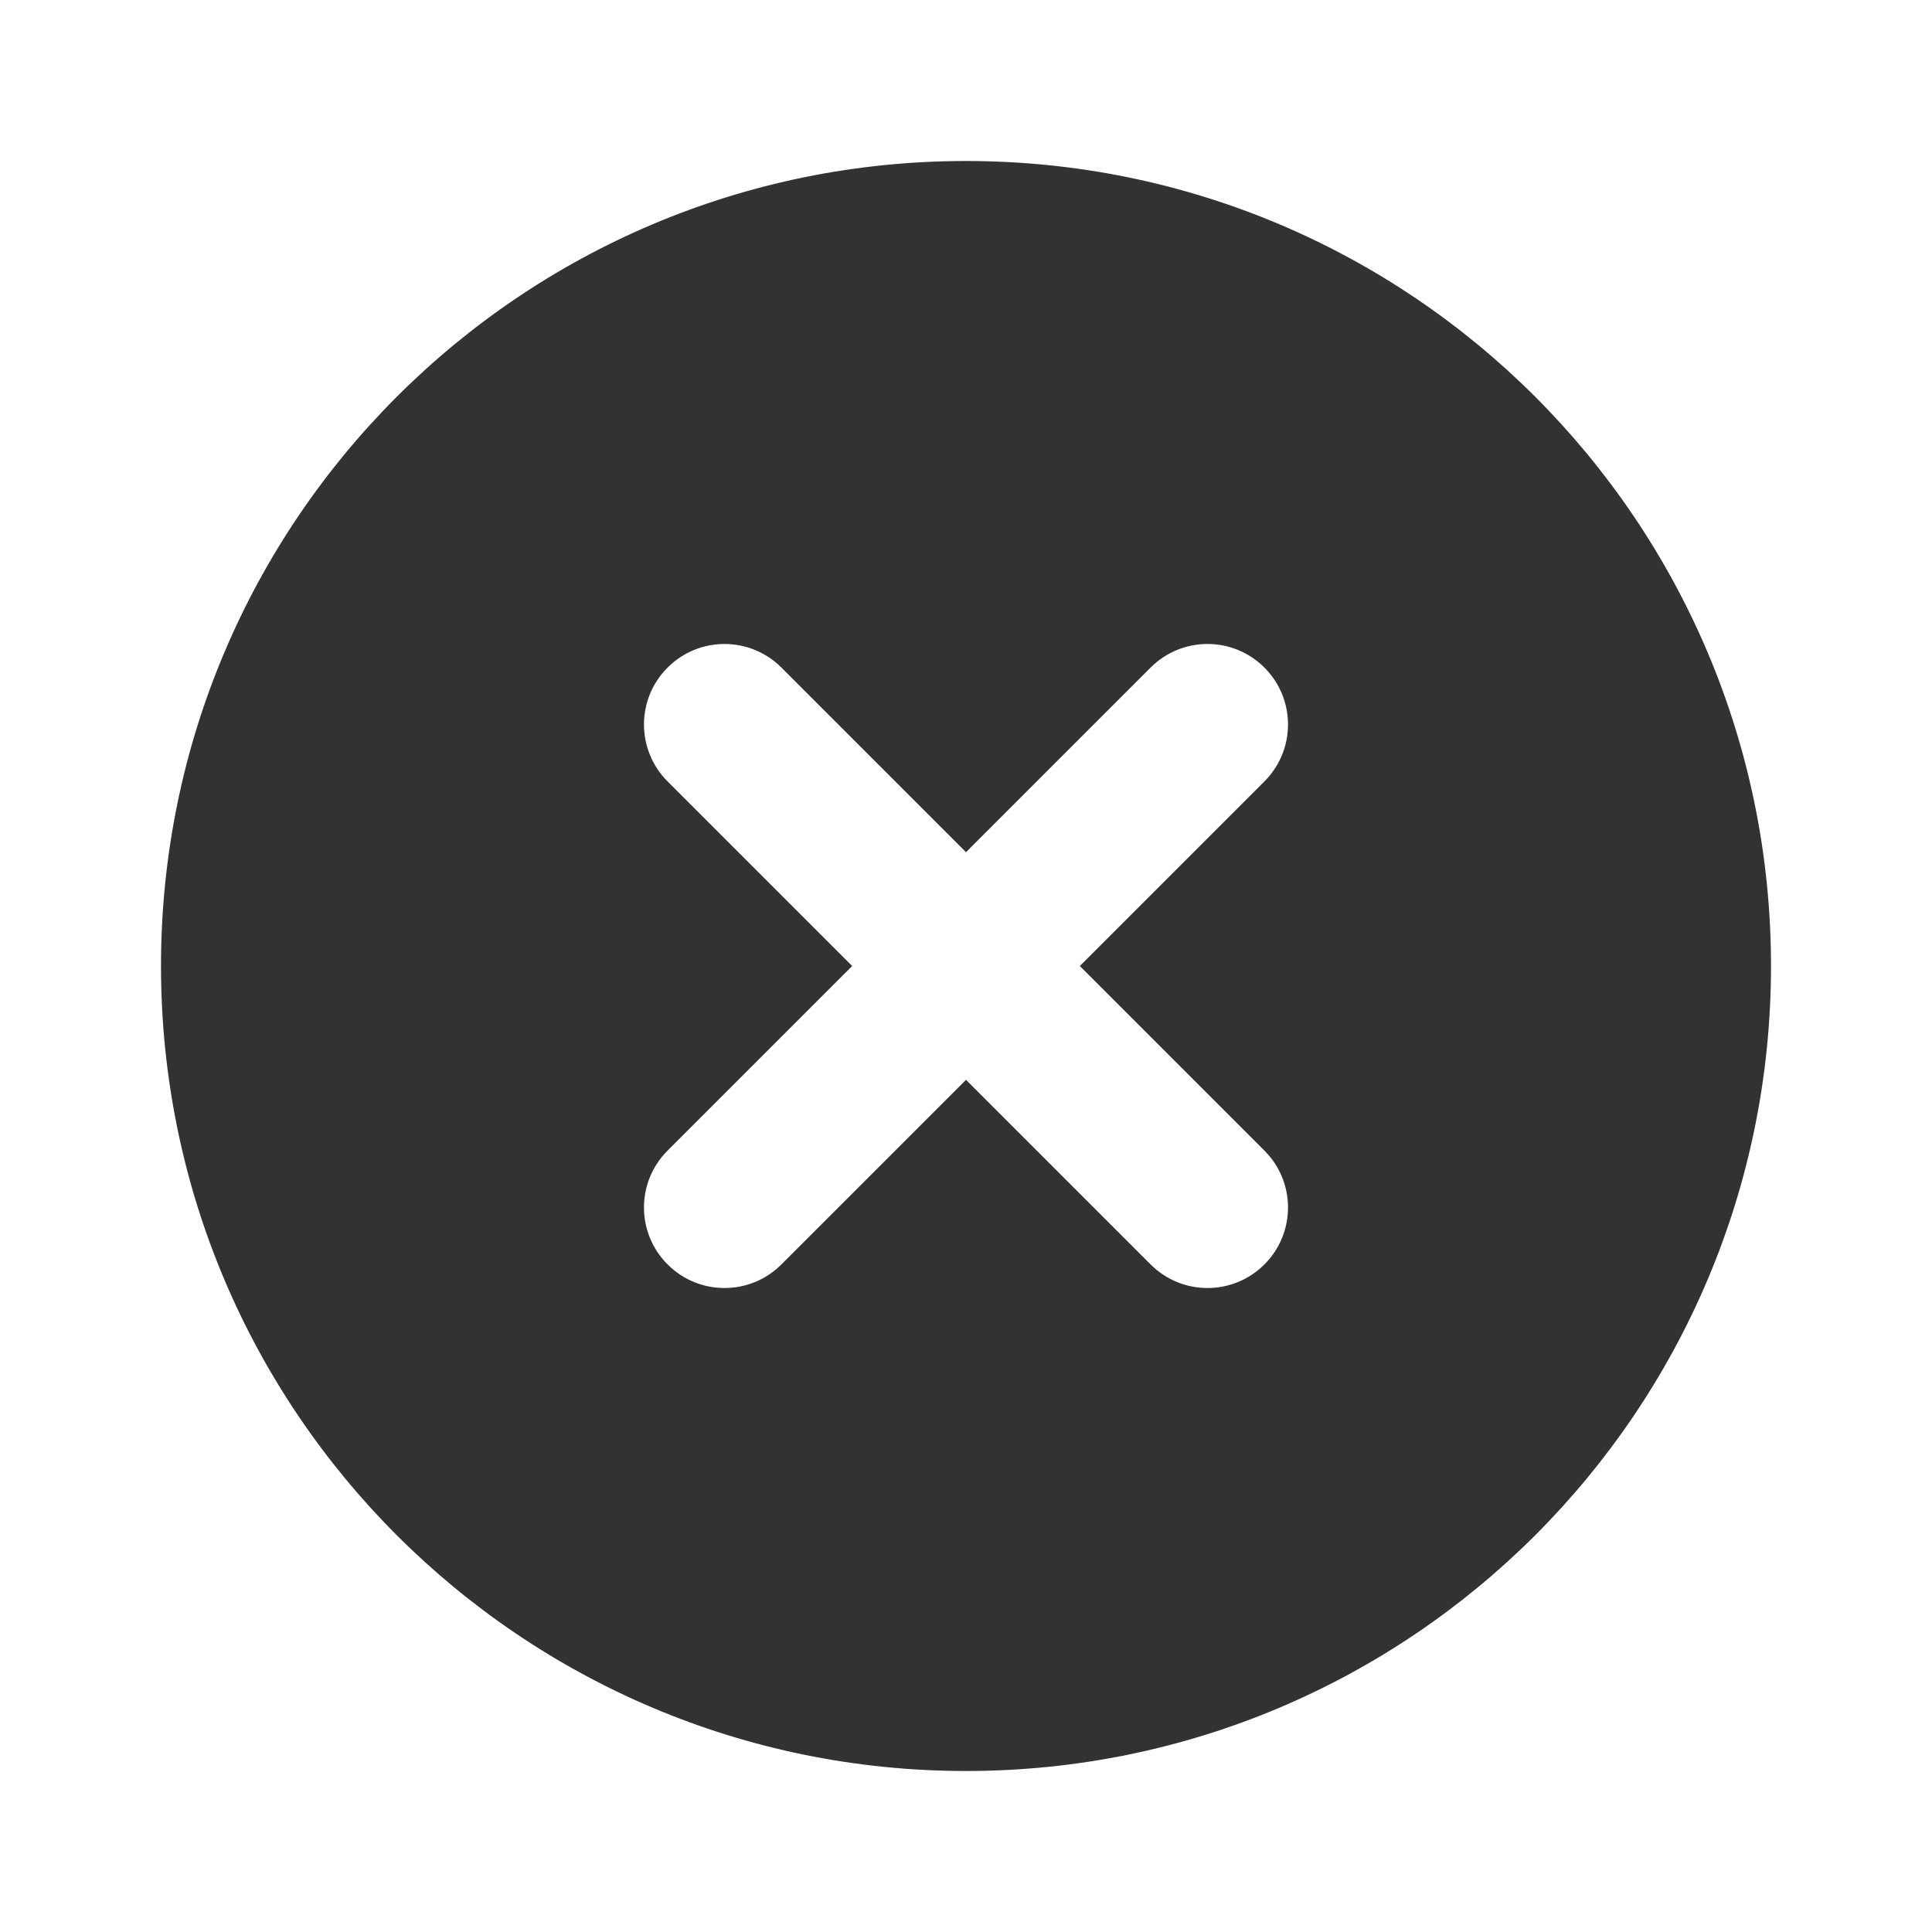
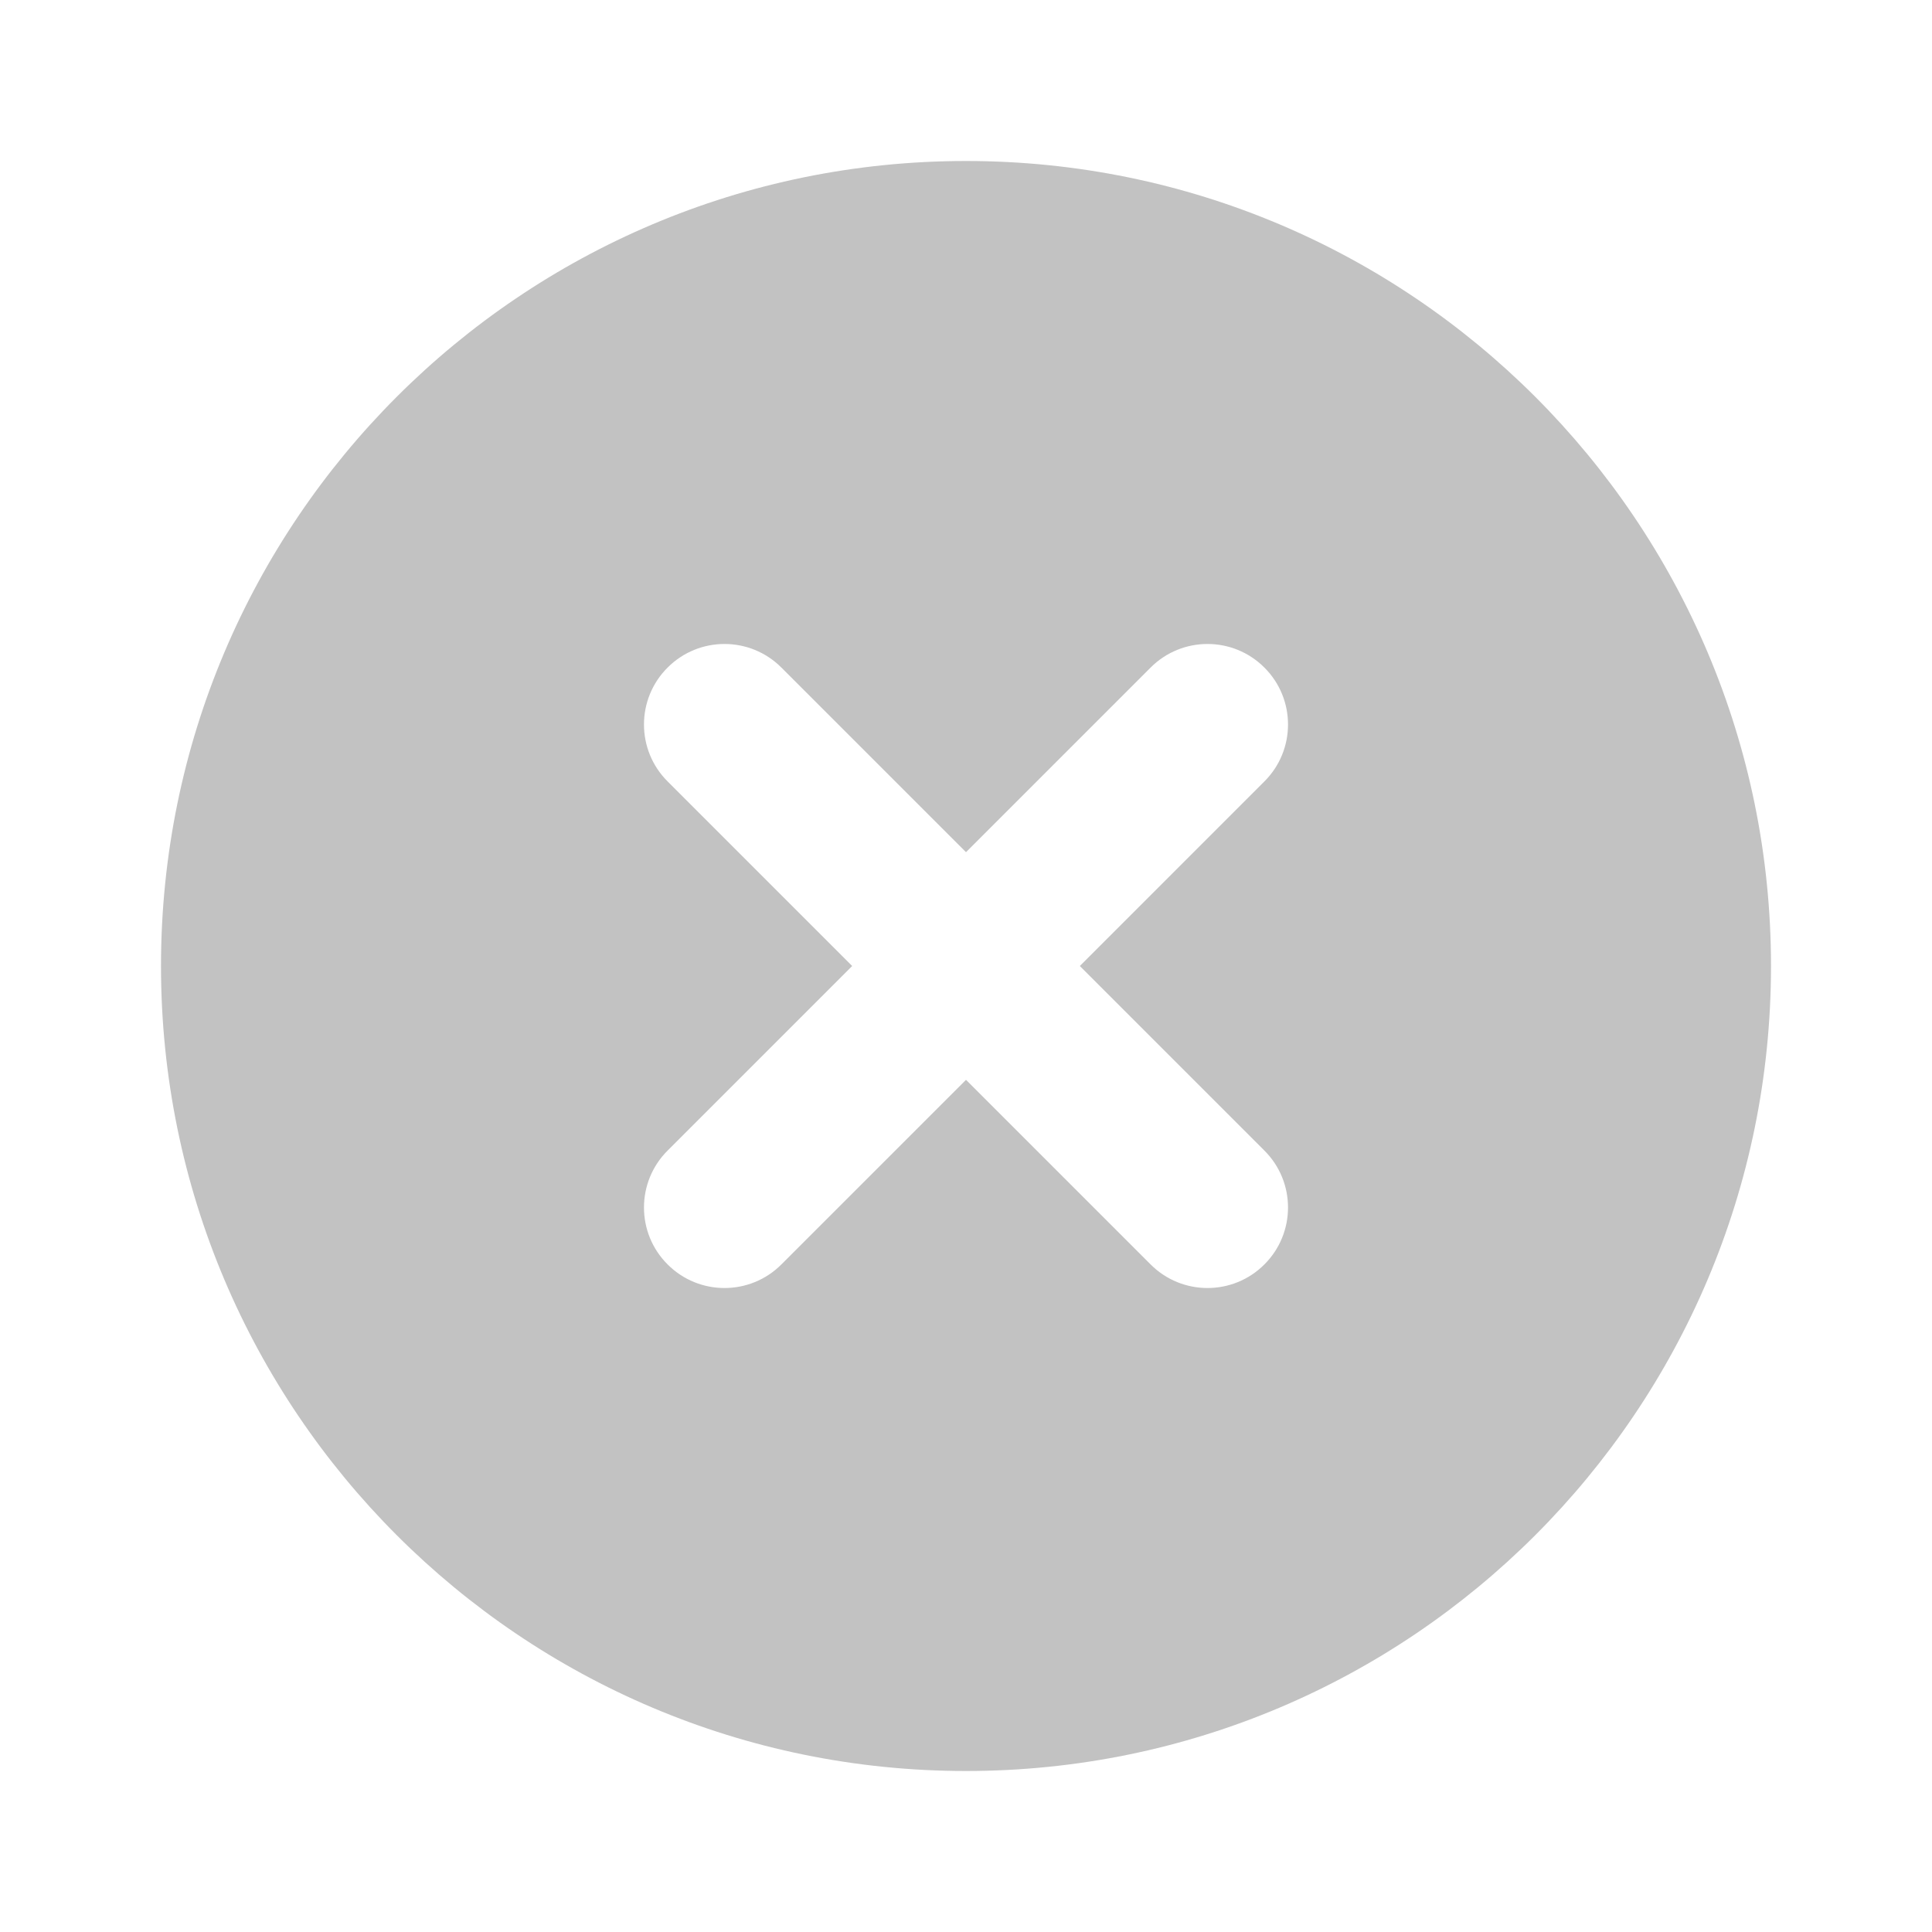
<svg xmlns="http://www.w3.org/2000/svg" width="800px" height="800px" viewBox="0 0 24 24" fill="none">
  <rect width="24" height="24" fill="white" />
-   <path fill-rule="evenodd" clip-rule="evenodd" d="M2 12C2 6.477 6.477 2 12 2C17.523 2 22 6.477 22 12C22 17.523 17.523 22 12 22C6.477 22 2 17.523 2 12ZM9.707 8.293C9.317 7.902 8.683 7.902 8.293 8.293C7.902 8.683 7.902 9.317 8.293 9.707L10.586 12L8.293 14.293C7.902 14.683 7.902 15.317 8.293 15.707C8.683 16.098 9.317 16.098 9.707 15.707L12 13.414L14.293 15.707C14.683 16.098 15.317 16.098 15.707 15.707C16.098 15.317 16.098 14.683 15.707 14.293L13.414 12L15.707 9.707C16.098 9.317 16.098 8.683 15.707 8.293C15.317 7.902 14.683 7.902 14.293 8.293L12 10.586L9.707 8.293Z" fill="#323232" />
+   <path fill-rule="evenodd" clip-rule="evenodd" d="M2 12C2 6.477 6.477 2 12 2C17.523 2 22 6.477 22 12C22 17.523 17.523 22 12 22C6.477 22 2 17.523 2 12ZM9.707 8.293C9.317 7.902 8.683 7.902 8.293 8.293C7.902 8.683 7.902 9.317 8.293 9.707L10.586 12L8.293 14.293C7.902 14.683 7.902 15.317 8.293 15.707C8.683 16.098 9.317 16.098 9.707 15.707L12 13.414L14.293 15.707C14.683 16.098 15.317 16.098 15.707 15.707C16.098 15.317 16.098 14.683 15.707 14.293L13.414 12L15.707 9.707C16.098 9.317 16.098 8.683 15.707 8.293C15.317 7.902 14.683 7.902 14.293 8.293L12 10.586L9.707 8.293Z" fill="#c2c2c2" />
</svg>
